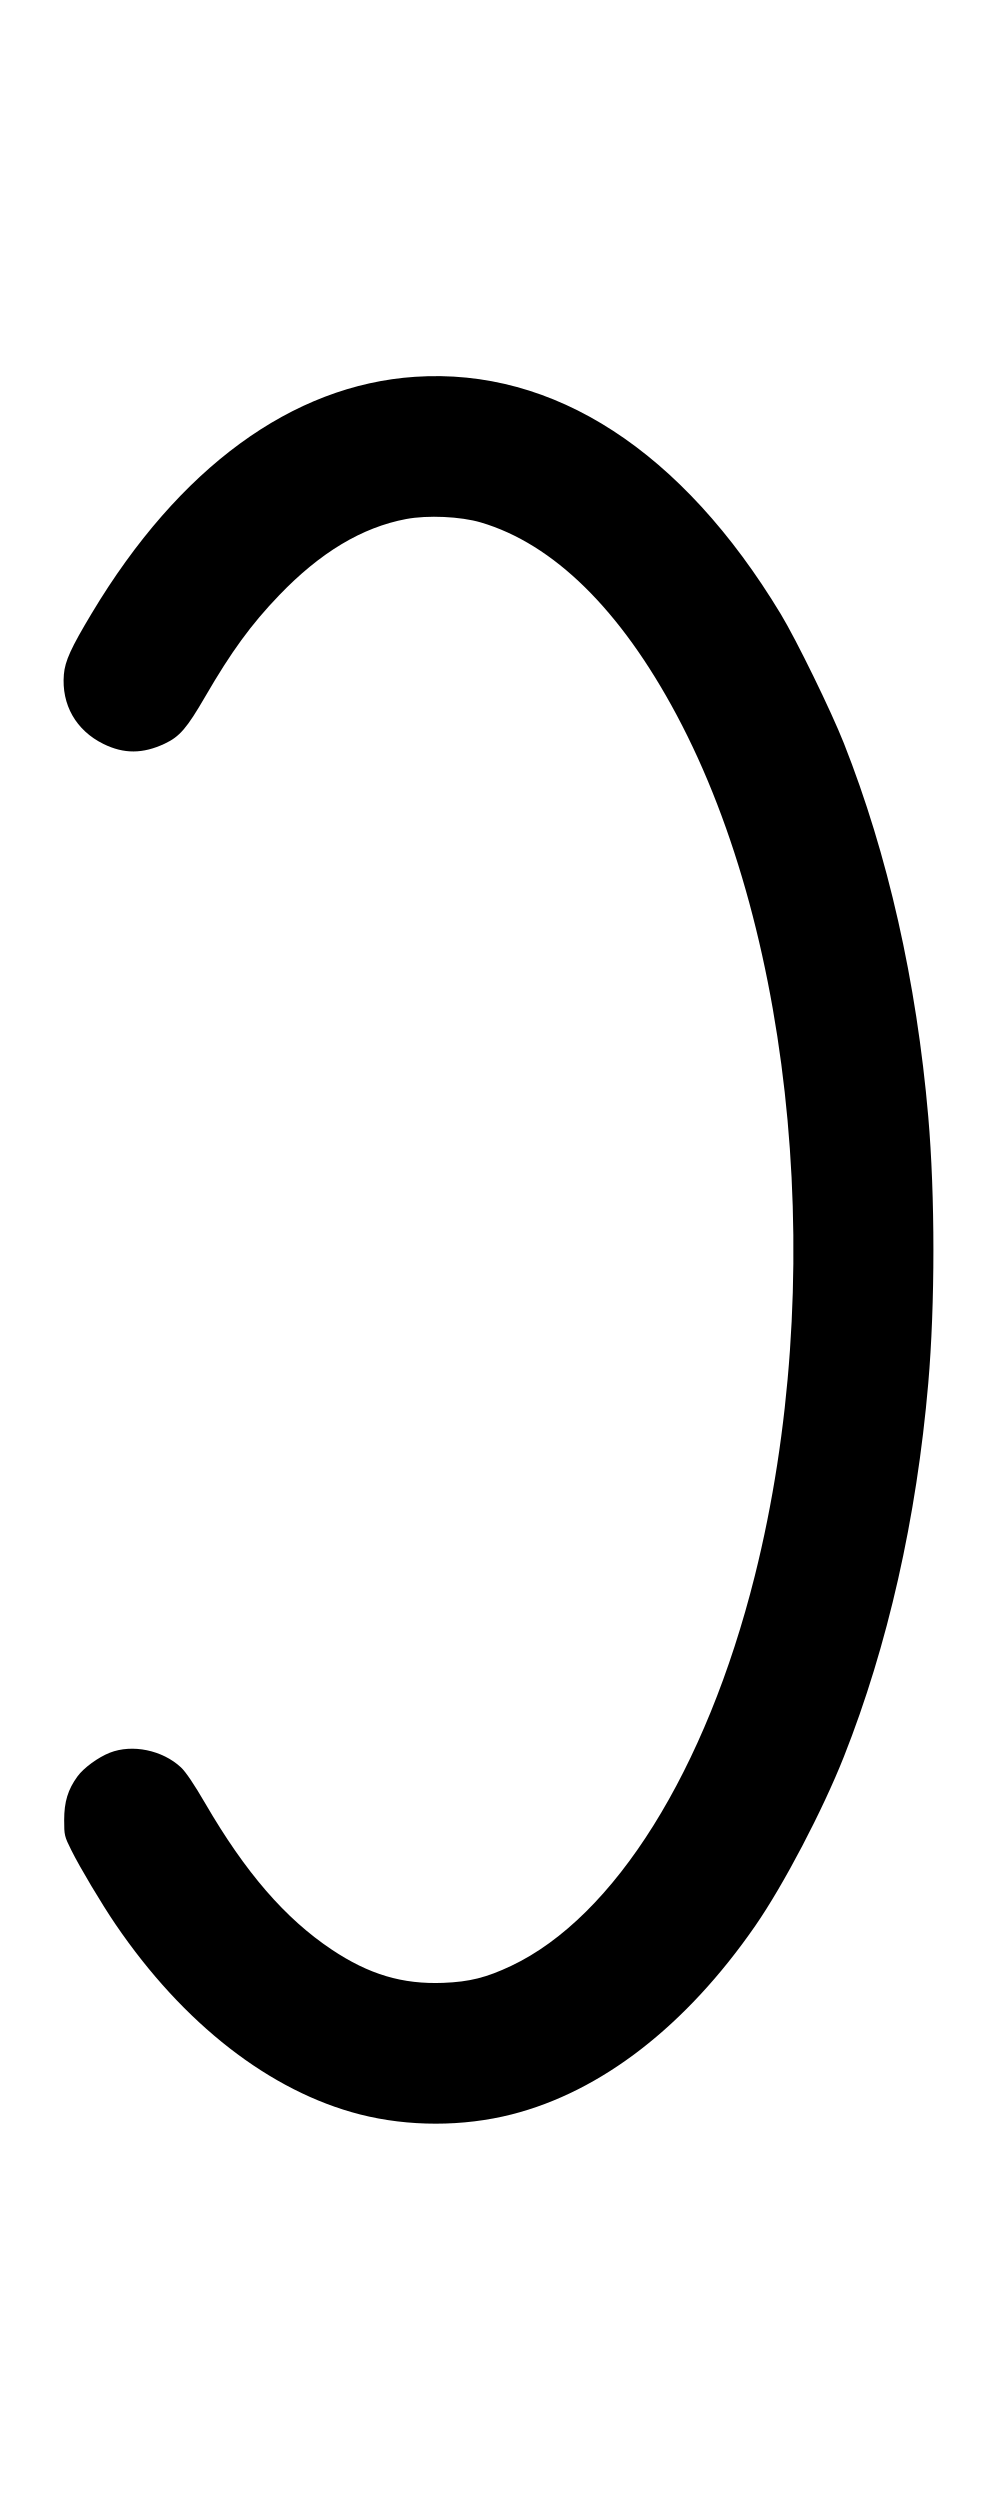
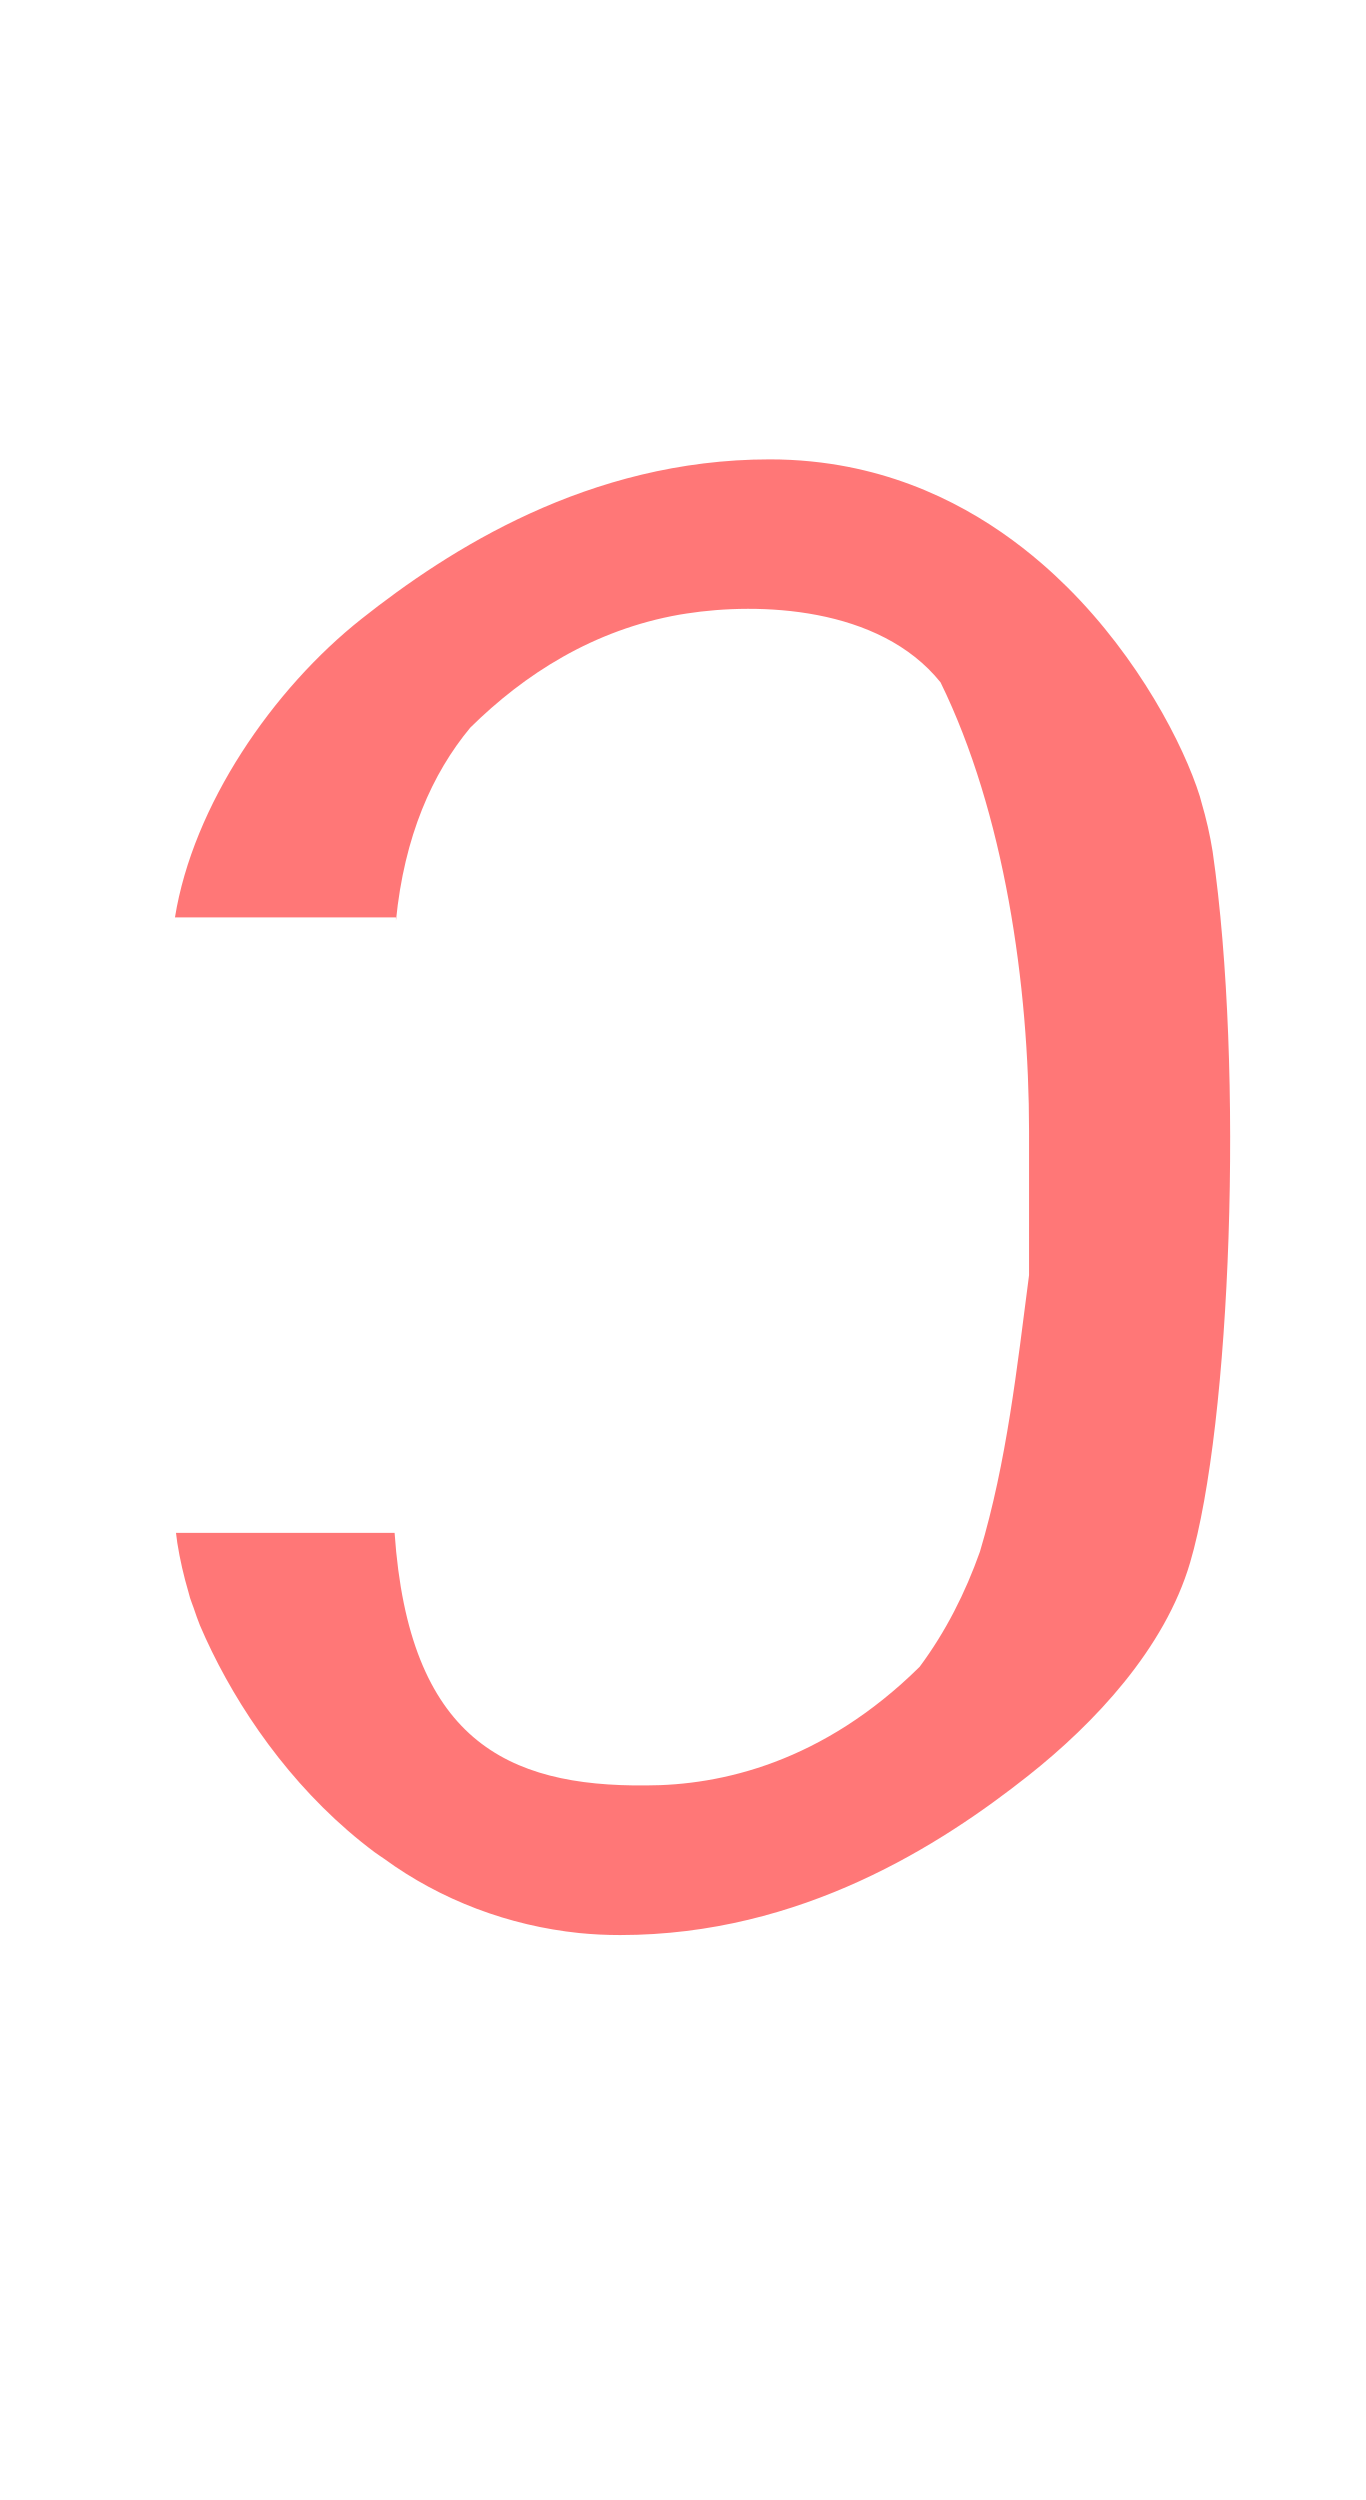
- <svg xmlns="http://www.w3.org/2000/svg" width="400" height="1000" viewBox="0 0 400 1000" version="1.1" id="svg5">
-   <path d="M166.000 150.723 C 116.860 154.007,71.655 187.061,36.748 245.235 C 28.374 259.190,26.001 264.391,25.549 269.785 C 24.536 281.874,30.393 292.166,41.365 297.577 C 49.557 301.617,57.136 301.584,65.879 297.469 C 71.863 294.653,74.730 291.324,82.071 278.667 C 92.536 260.624,100.440 249.788,111.667 238.096 C 128.120 220.959,144.801 210.949,162.459 207.616 C 171.073 205.990,184.246 206.591,192.333 208.978 C 221.421 217.564,248.170 243.868,270.661 286.000 C 318.283 375.211,330.926 514.461,301.924 630.333 C 282.456 708.112,245.790 766.807,204.459 786.354 C 194.519 791.055,187.802 792.736,177.333 793.143 C 160.960 793.779,147.585 789.790,132.667 779.821 C 114.069 767.394,98.182 749.024,82.086 721.333 C 77.657 713.713,74.285 708.719,72.365 706.933 C 64.944 700.034,52.913 697.558,43.933 701.082 C 39.271 702.912,33.483 707.147,31.006 710.540 C 27.169 715.797,25.667 720.711,25.667 728.000 C 25.667 734.126,25.760 734.522,28.537 740.099 C 32.003 747.063,40.584 761.454,46.168 769.667 C 73.270 809.530,108.035 836.575,144.000 845.774 C 163.295 850.709,185.259 850.706,204.667 845.766 C 240.524 836.639,274.346 810.450,302.132 770.296 C 313.452 753.938,329.062 724.136,337.556 702.667 C 355.119 658.276,366.605 607.449,371.303 553.333 C 374.048 521.718,374.048 478.282,371.303 446.667 C 366.606 392.564,355.144 341.836,337.562 297.333 C 332.447 284.387,318.635 256.102,312.333 245.667 C 272.846 180.287,221.559 147.011,166.000 150.723 " stroke="none" fill-rule="evenodd" fill="black" />
+ <svg xmlns="http://www.w3.org/2000/svg" width="550.692" height="1008.197" viewBox="0 0 550.692 1008.197" version="1.1" id="svg5">
+   <defs id="defs1" />
+   <path id="path31" style="fill:#ff0000;fill-opacity:0.533;stroke:none;stroke-width:111.92" d="m 310.414,185.258 c -73.175,0.011 -129.635,36.658 -164.528,64.249 -35.99,28.458 -68.065,75.335 -75.33,120.471 h 89.126 v 1.279 c 3.355,-34.061 14.638,-59.354 29.99,-77.838 21.741,-21.458 49.643,-39.456 84.488,-45.565 0.931,-0.152 1.861,-0.306 2.779,-0.441 28.818,-4.48 77.612,-3.062 102.363,27.77 25.735,52.563 35.7,121.986 35.695,181.247 l -0.004,57.828 c -4.844,37.312 -8.989,75.32 -19.815,111.52 -5.868,16.541 -13.776,32.238 -24.318,46.425 -39.076,38.567 -80.036,47.82 -110.326,47.823 h -0.017 -0.004 C 204.273,720.559 164.885,701.475 159.132,618.164 H 70.976 c 0.188,1.373 0.316,2.752 0.534,4.121 1.057,6.633 2.565,13.229 4.503,19.807 0.23,0.783 0.394,1.568 0.639,2.351 0.416,1.327 0.972,2.648 1.432,3.973 0.814,2.347 1.577,4.698 2.537,7.04 l 0.004,0.004 c 11.772,27.576 31.735,58.587 59.577,82.734 l 0.004,0.004 c 3.525,3.057 7.18,6.007 10.967,8.832 1.188,0.886 2.472,1.673 3.685,2.533 23.033,16.831 50.403,27.046 78.719,29.994 h 0.004 c 2.684,0.266 5.4,0.47 8.15,0.606 2.751,0.136 5.536,0.203 8.353,0.203 h 0.004 0.025 c 73.175,-0.011 129.635,-36.658 164.528,-64.249 26.817,-21.205 55.128,-51.344 65.304,-85.953 16.445,-55.93 21.848,-198.4 9.073,-286.825 -1.058,-6.633 -2.565,-13.229 -4.503,-19.807 -0.231,-0.784 -0.394,-1.571 -0.639,-2.355 -6.55,-20.891 -24.767,-55.822 -53.363,-84.276 l -0.004,-0.004 c -3.263,-3.247 -6.658,-6.41 -10.183,-9.467 l -0.004,-0.004 C 400.485,210.222 372.176,192.618 334.906,187.054 h -0.004 c -2.617,-0.391 -5.267,-0.721 -7.951,-0.987 h -0.004 c -2.684,-0.266 -5.4,-0.47 -8.15,-0.606 h -0.004 c -2.751,-0.136 -5.536,-0.203 -8.353,-0.203 z" />
</svg>
